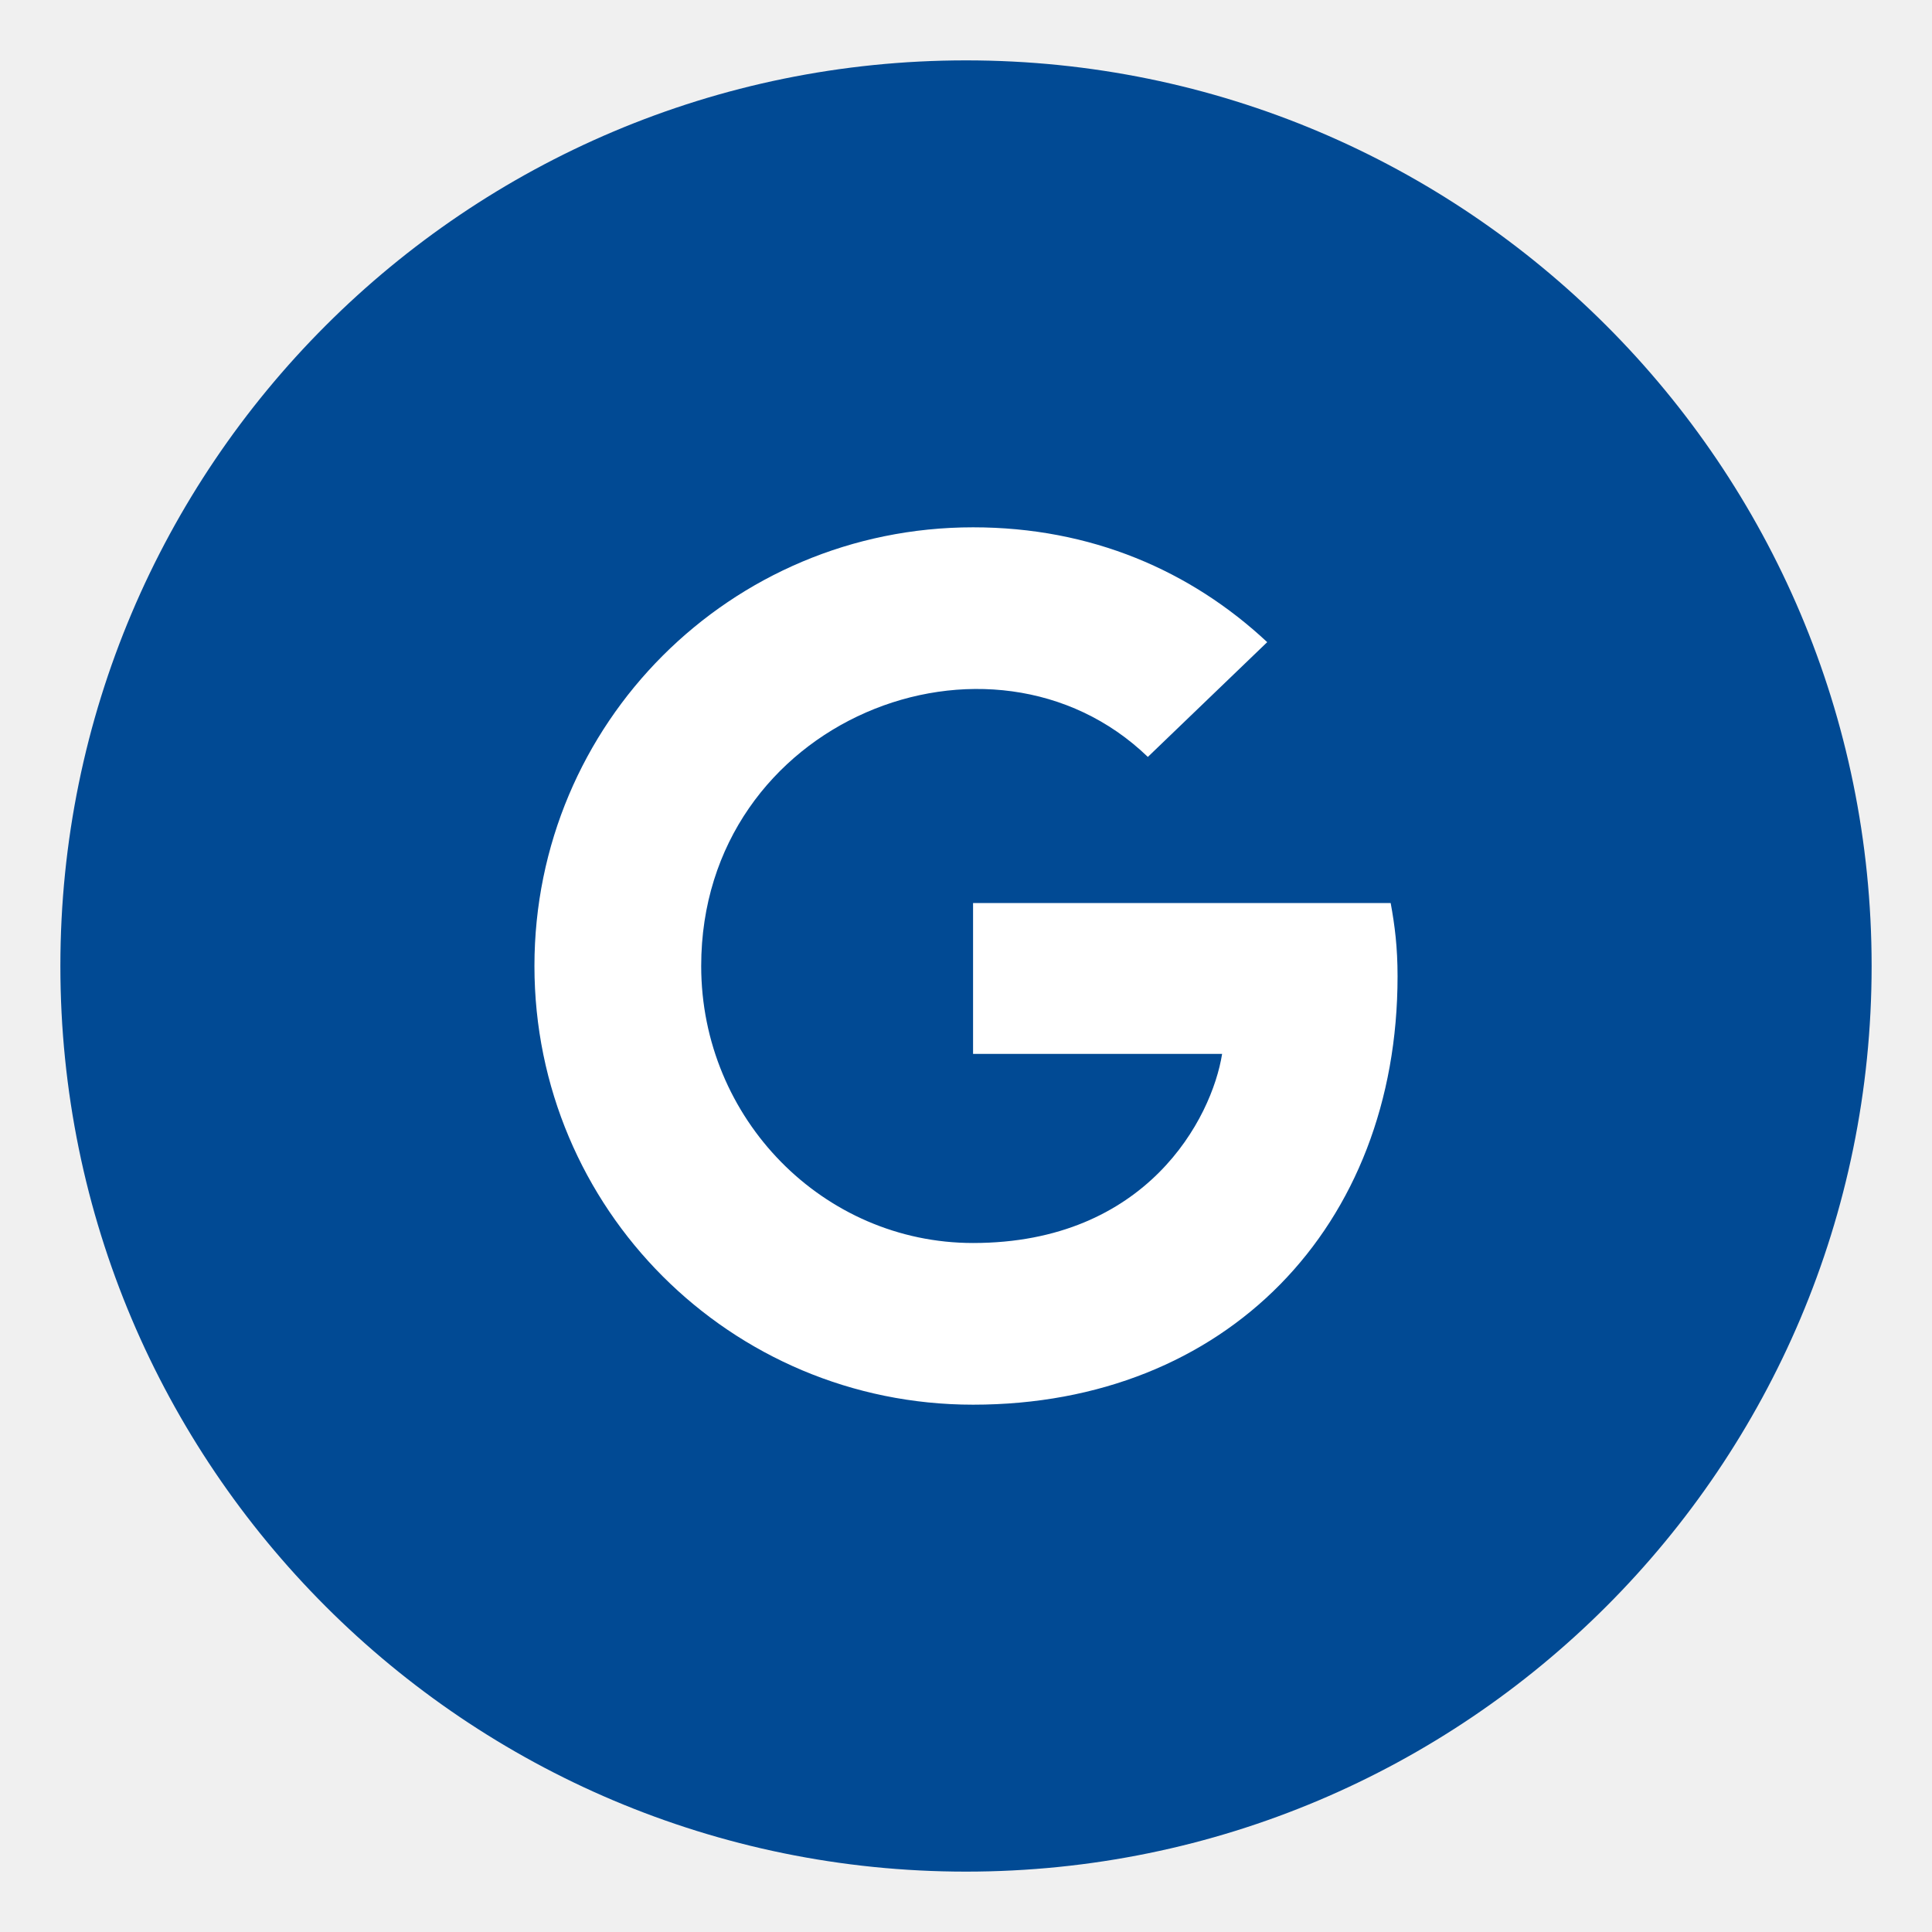
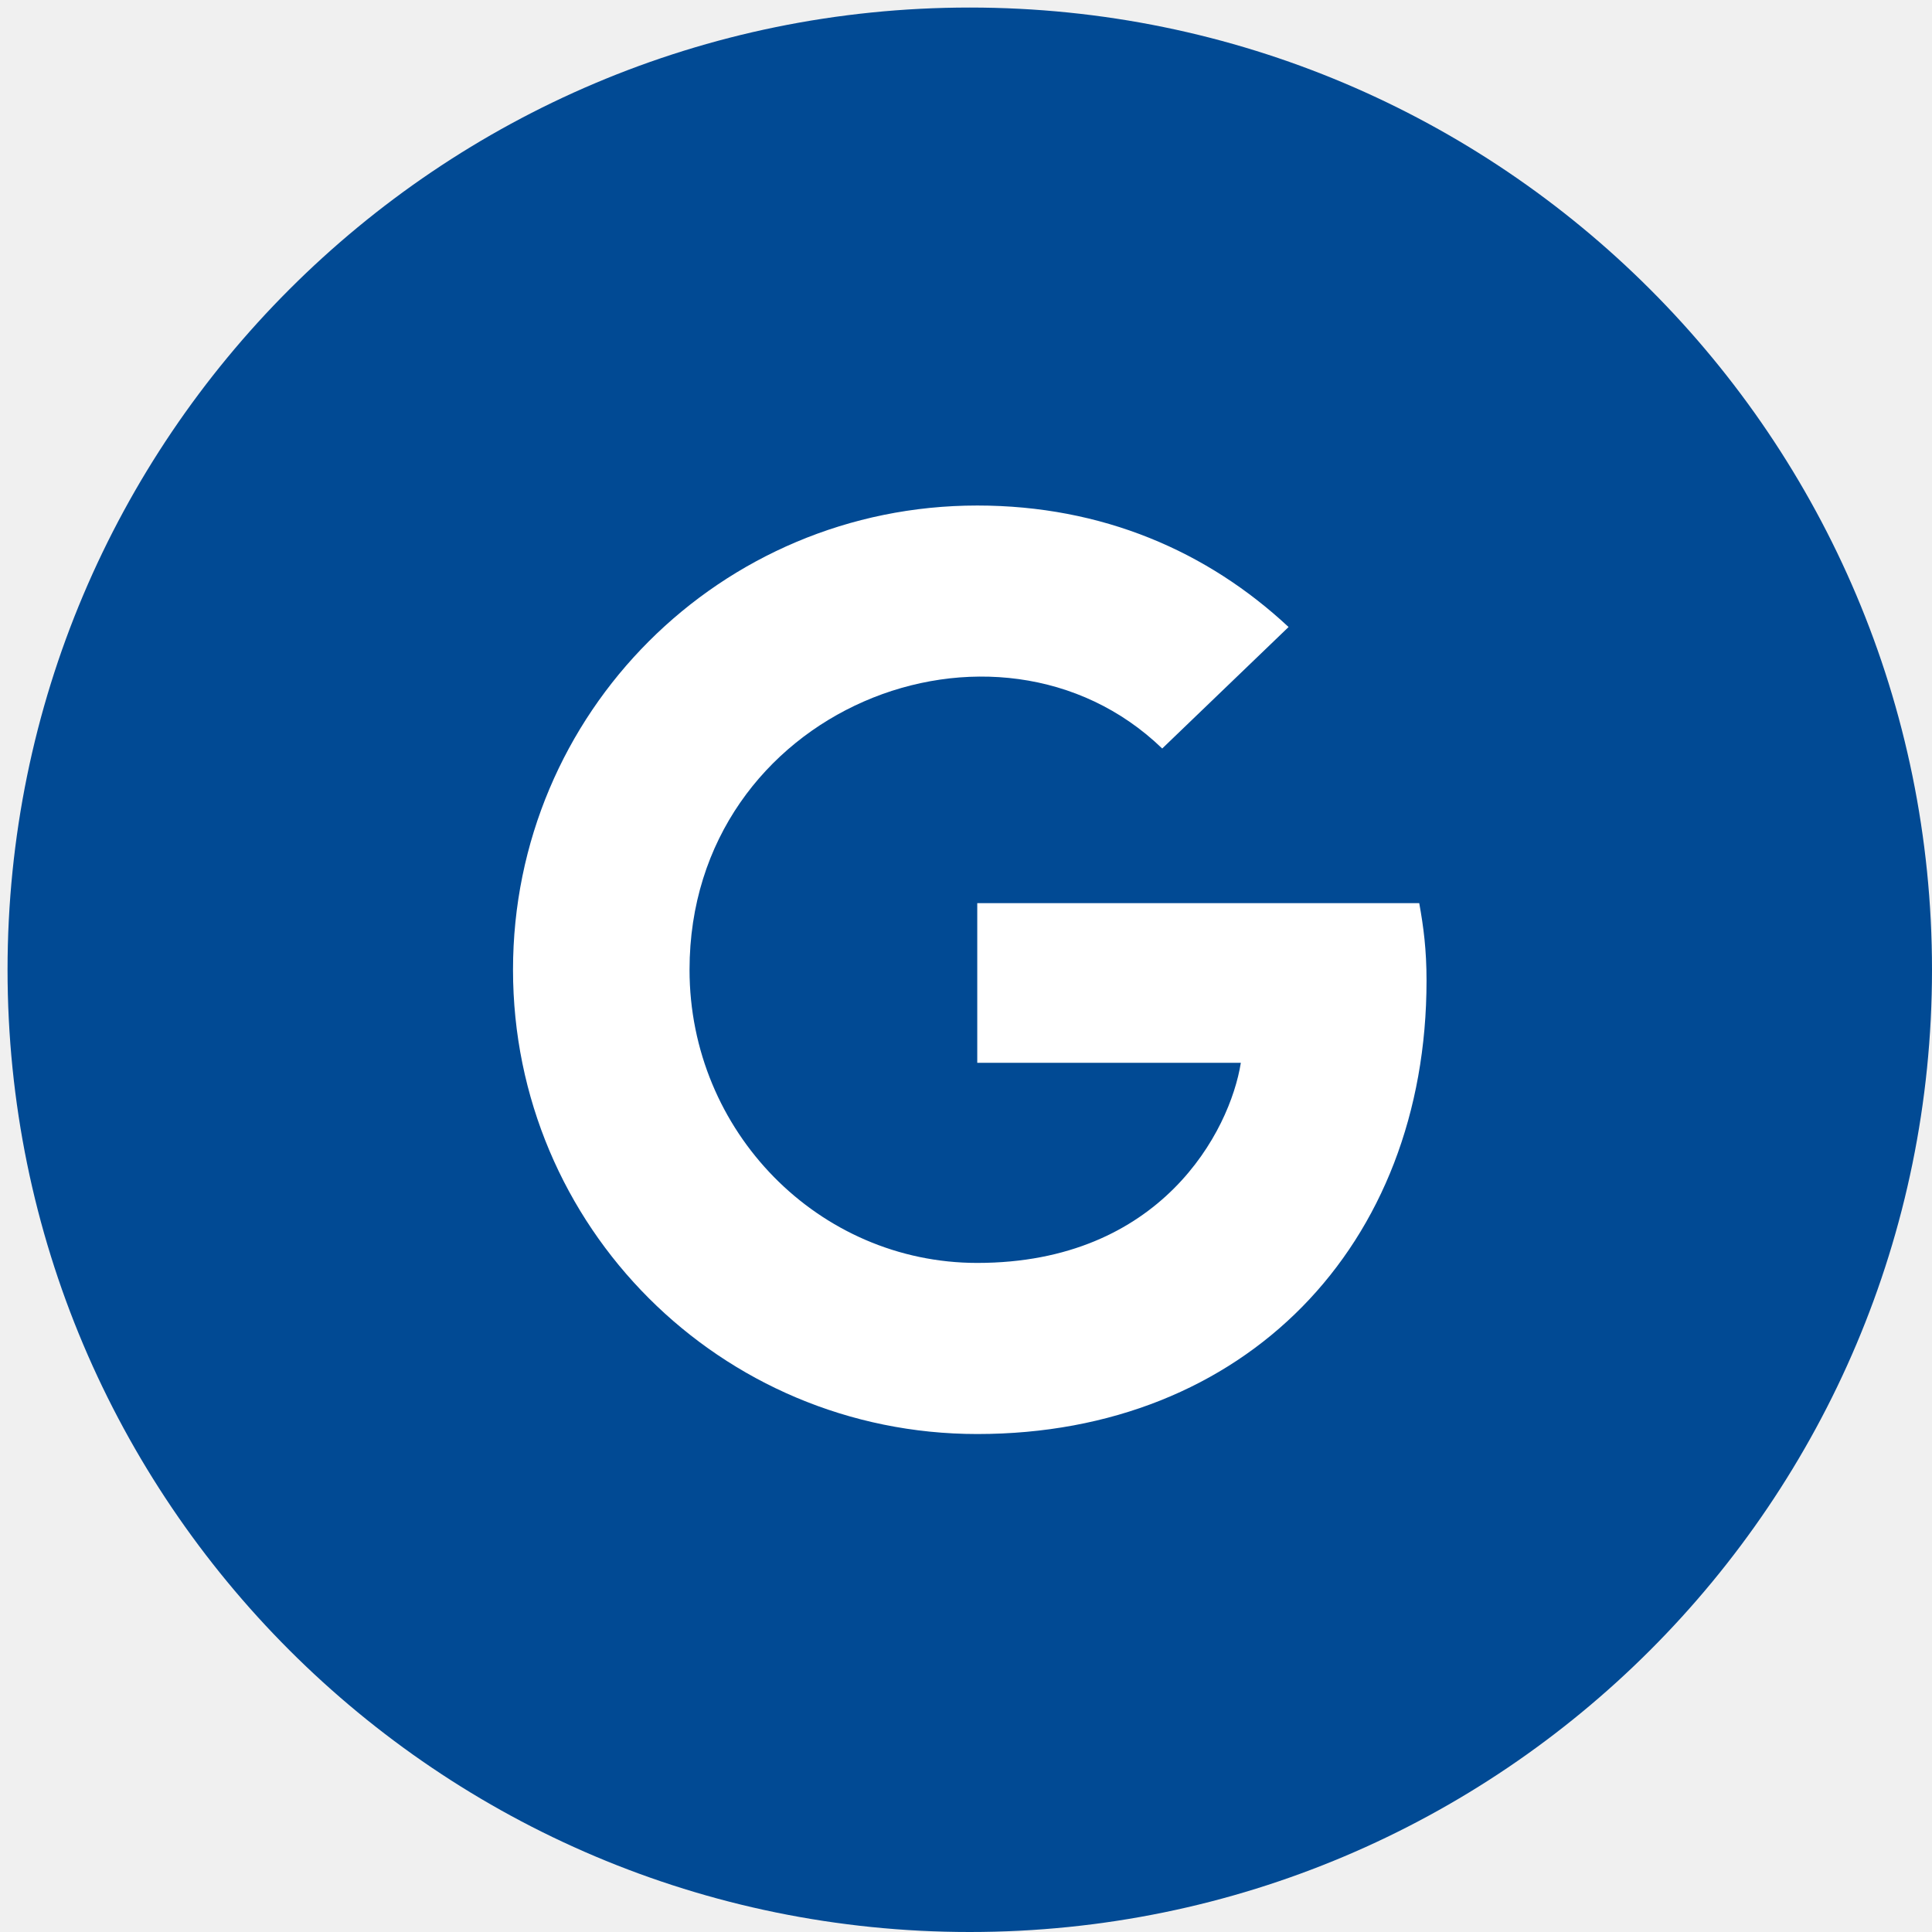
- <svg xmlns="http://www.w3.org/2000/svg" width="32" height="32" viewBox="0 0 32 32" fill="none">
-   <circle cx="16" cy="16" r="15" fill="#014A94" />
-   <g clip-path="url(#clip0_1_23)">
-     <path d="M23.148 16.17C23.148 20.315 20.31 23.266 16.117 23.266C12.098 23.266 8.852 20.02 8.852 16C8.852 11.98 12.098 8.734 16.117 8.734C18.074 8.734 19.721 9.452 20.989 10.636L19.012 12.537C16.425 10.041 11.614 11.916 11.614 16C11.614 18.534 13.639 20.588 16.117 20.588C18.994 20.588 20.072 18.525 20.242 17.456H16.117V14.957H23.034C23.102 15.329 23.148 15.687 23.148 16.17Z" fill="white" />
-   </g>
-   <defs>
-     <clipPath id="clip0_1_23">
-       <rect width="15" height="15" fill="white" transform="translate(8.5 8.5)" />
-     </clipPath>
-   </defs>
+ <svg xmlns="http://www.w3.org/2000/svg" width="256" height="256" viewBox="0 0 256 256" fill="none">
+   <circle cx="128.5" cy="128.5" r="127.5" fill="#014A94" />
+   <path d="M189.023 129.939C189.023 165.037 164.988 190.016 129.492 190.016C95.46 190.016 67.977 162.532 67.977 128.5C67.977 94.468 95.46 66.984 129.492 66.984C146.062 66.984 160.002 73.061 170.742 83.083L153.999 99.181C132.097 78.047 91.367 93.922 91.367 128.5C91.367 149.956 108.507 167.344 129.492 167.344C153.85 167.344 162.979 149.882 164.417 140.828H129.492V119.67H188.056C188.627 122.82 189.023 125.846 189.023 129.939Z" fill="white" />
</svg>
